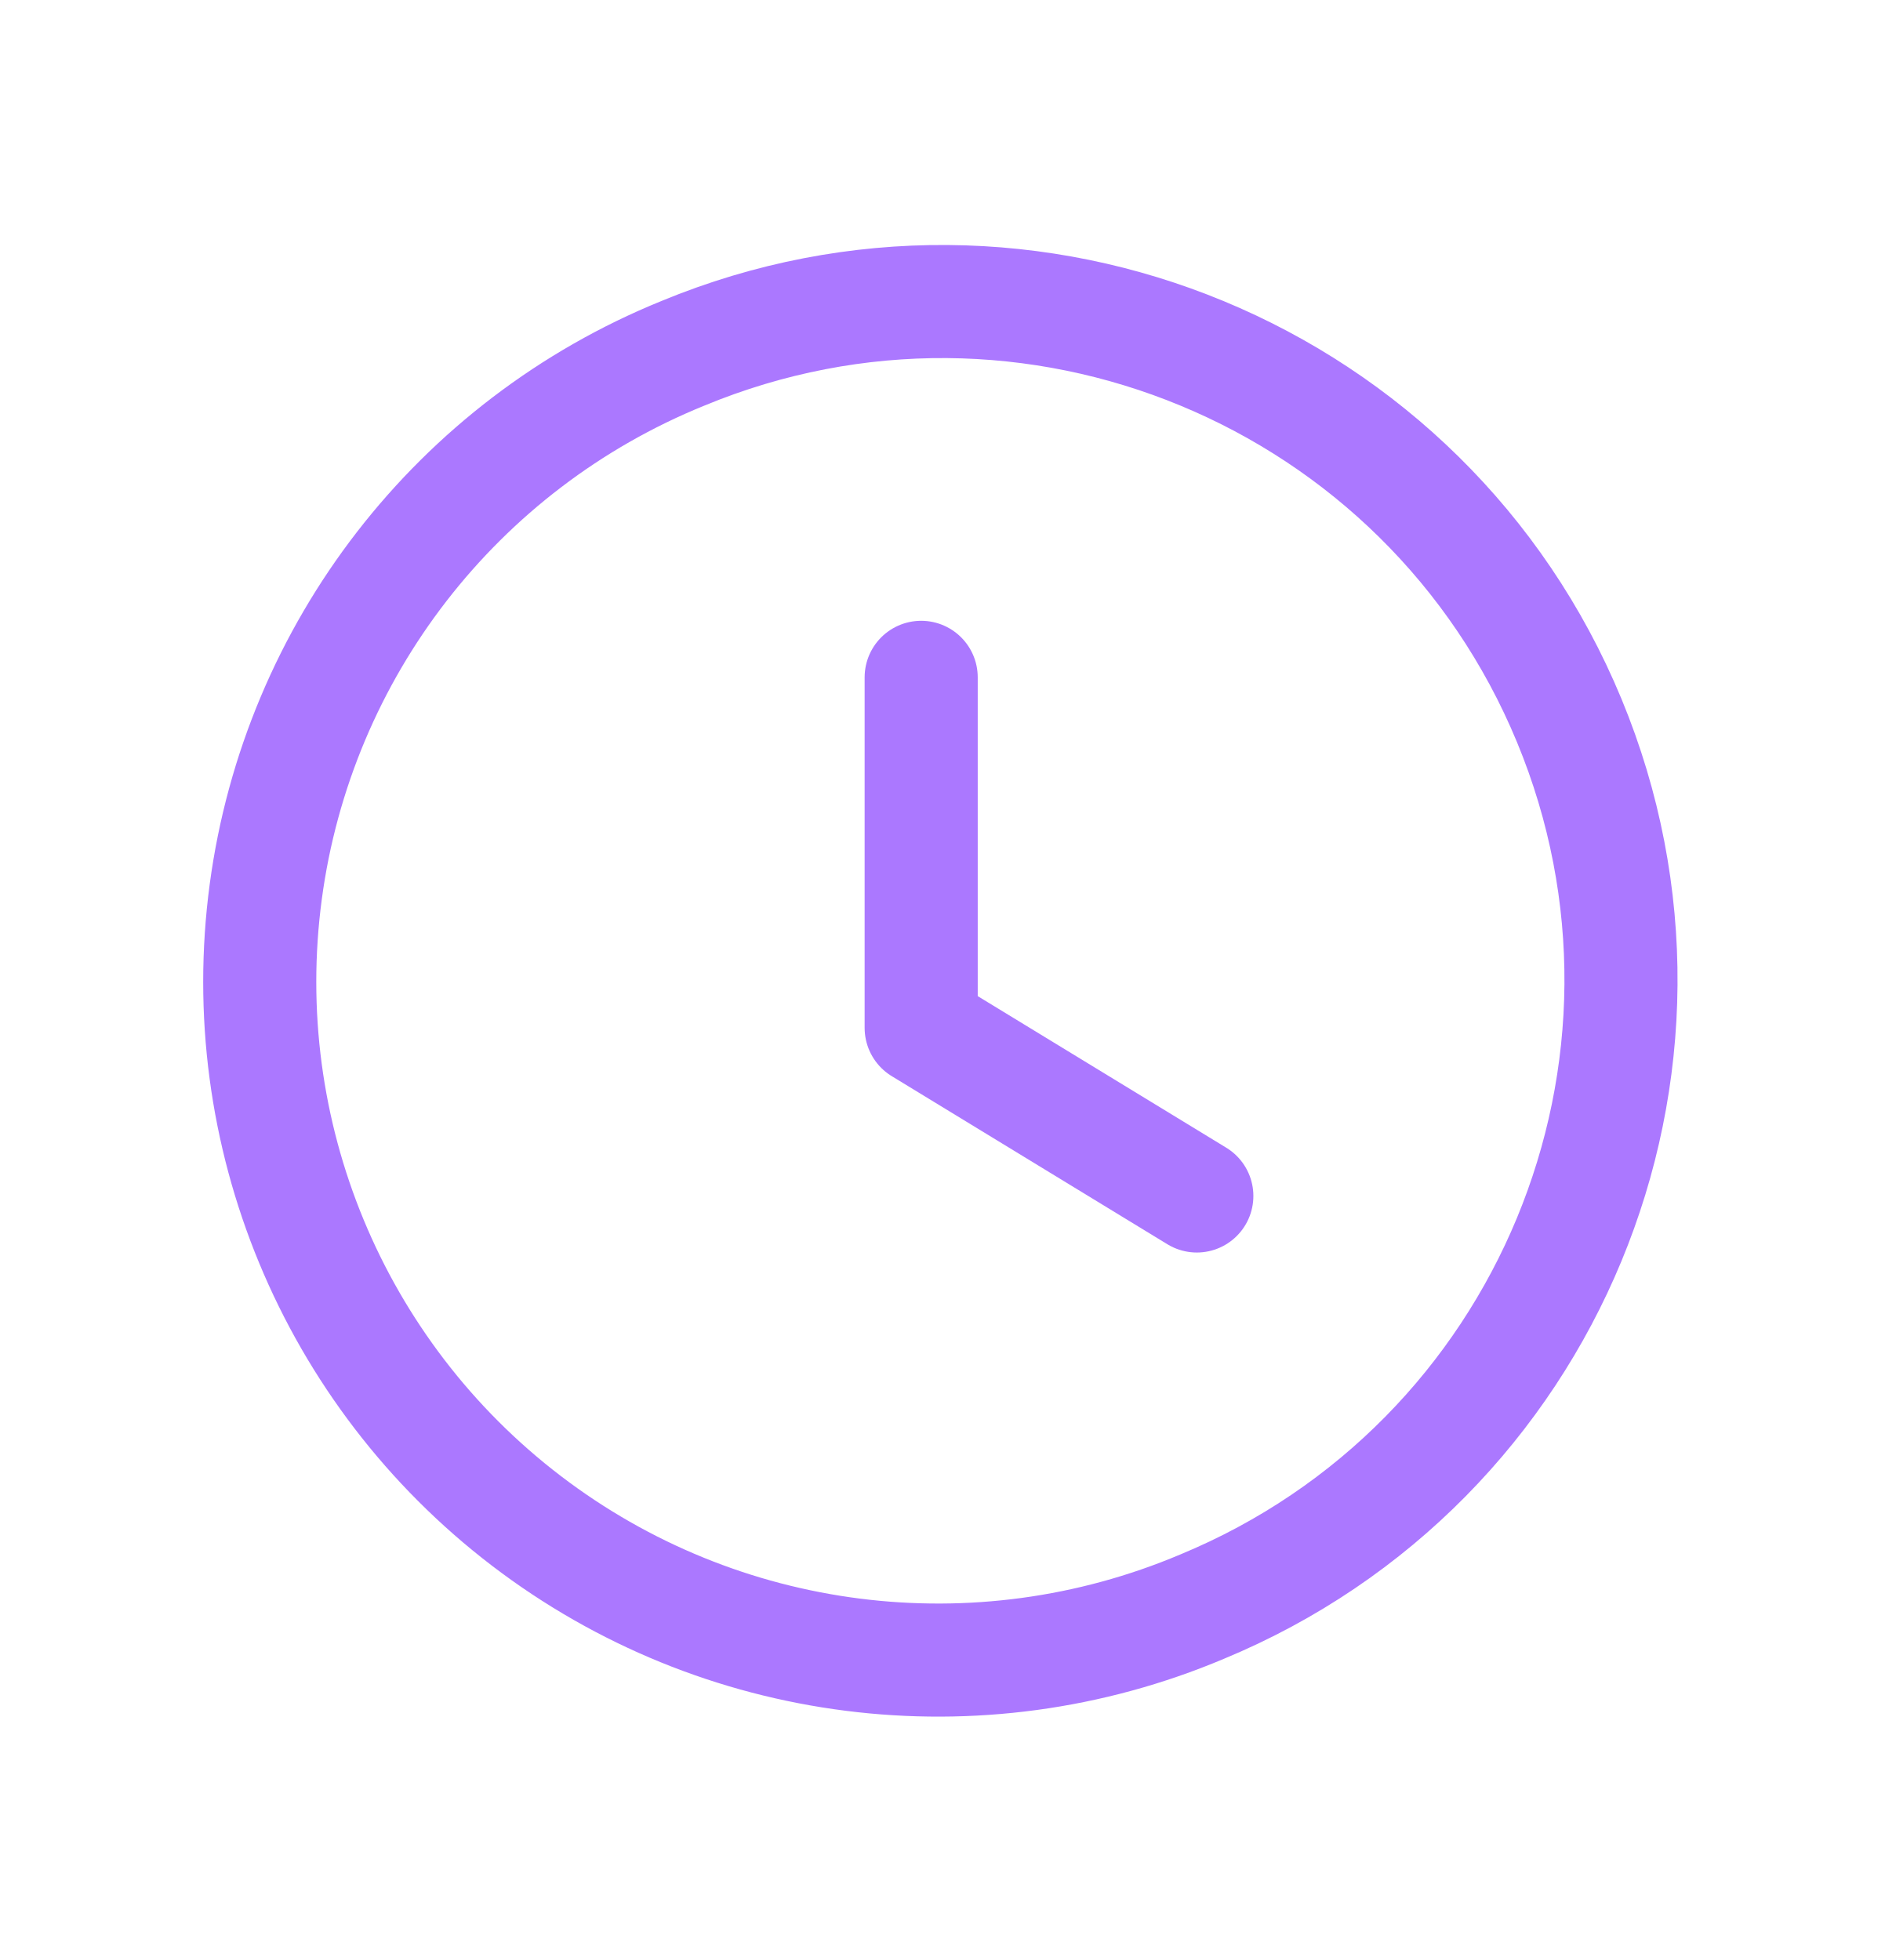
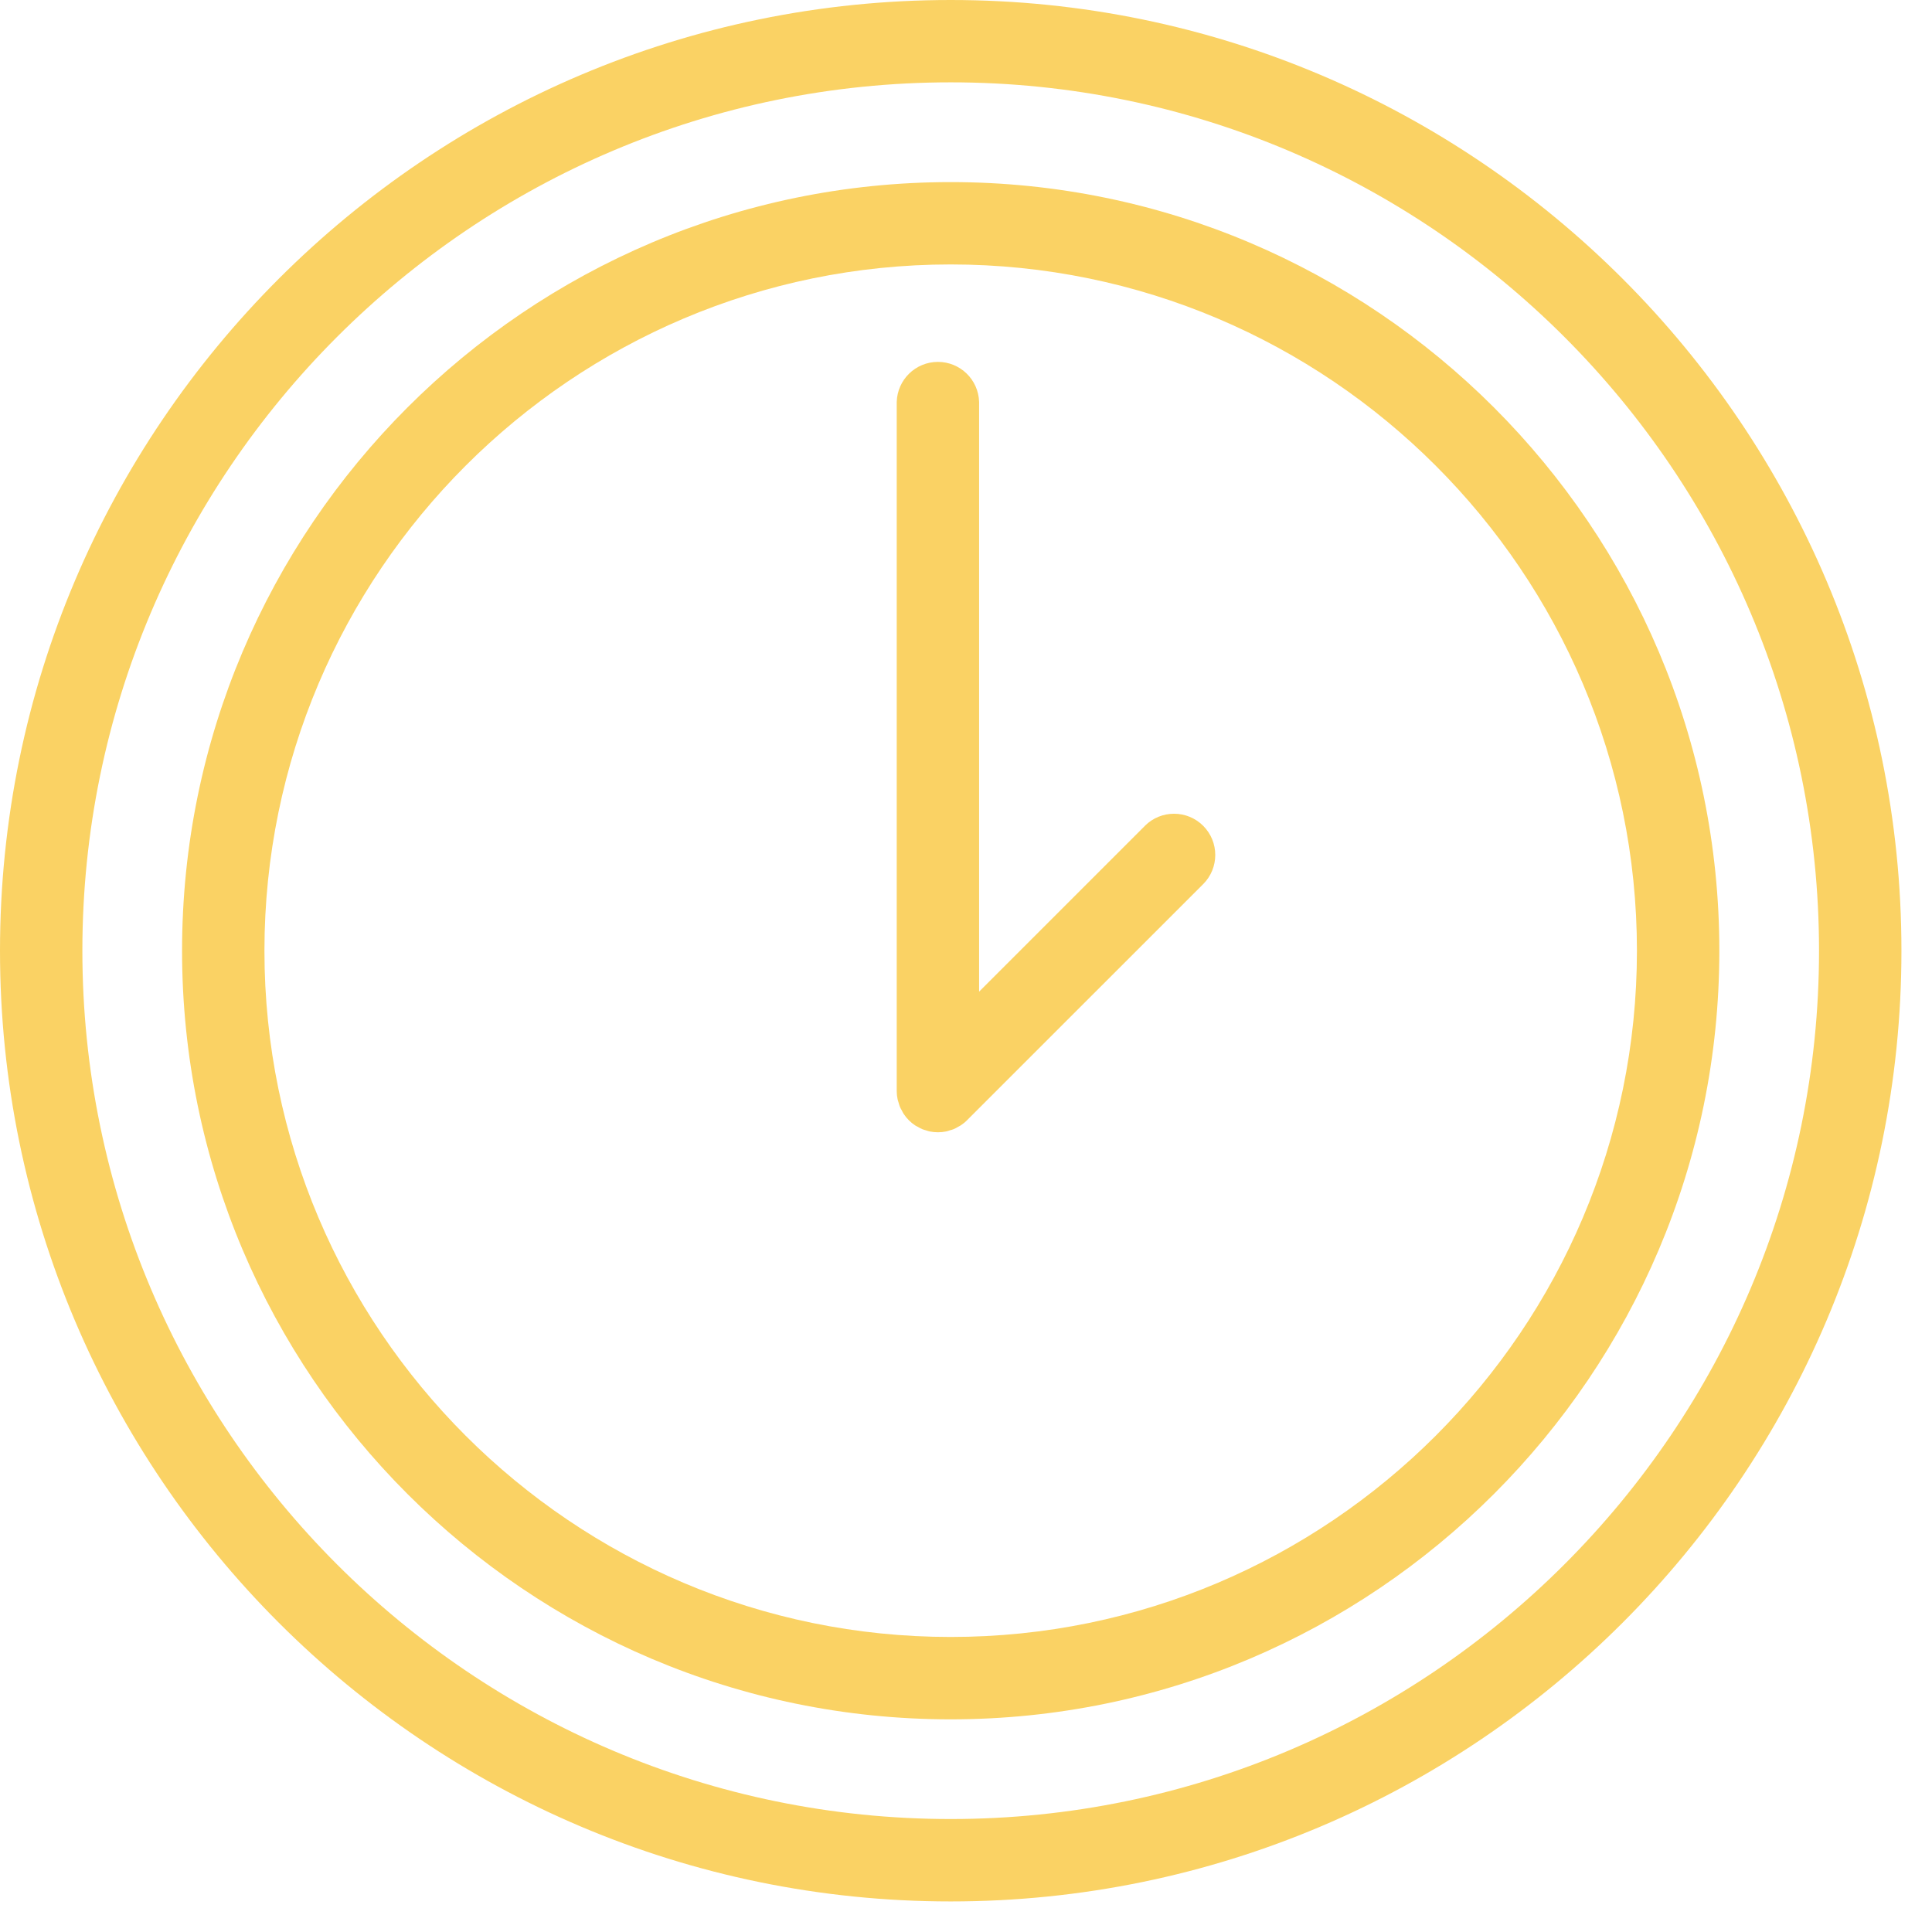
- <svg xmlns="http://www.w3.org/2000/svg" width="25" height="26" fill="none">
-   <path d="M9.057 4.687a8.998 8.998 0 0111.756 4.87 8.998 8.998 0 01-4.87 11.756A8.998 8.998 0 119.057 4.687" stroke="#AB78FF" stroke-width="1.5" stroke-linecap="round" stroke-linejoin="round" />
-   <path d="M12.218 8.985v4.65l3.656 2.23" stroke="#AB78FF" stroke-width="1.5" stroke-linecap="round" stroke-linejoin="round" />
+ <svg xmlns="http://www.w3.org/2000/svg" width="55" height="55" fill="none">
+   <path d="M27.064 5.184C15 5.184 5.183 15 5.183 27.065s9.816 21.881 21.881 21.881c12.066 0 21.882-9.816 21.882-21.881S39.13 5.184 27.064 5.184zm0 41.417c-10.772 0-19.536-8.764-19.536-19.536 0-10.772 8.764-19.537 19.536-19.537 10.773 0 19.536 8.765 19.536 19.537 0 10.772-8.763 19.536-19.536 19.536z" fill="#FAD264" />
+   <path d="M32.593 23.51l-4.72 4.72V11.441a1.173 1.173 0 00-2.345 0V31.06c0 .077.008.155.024.23.006.034.018.064.028.097.012.04.022.082.039.123.016.039.038.074.058.111.016.03.03.062.05.091.085.129.196.24.325.326.024.016.05.027.075.04.042.023.082.048.127.067.035.014.072.023.108.034.037.011.072.025.11.032a1.174 1.174 0 00.458 0c.038-.007.074-.021.111-.033.036-.01.072-.019.107-.033.046-.019.088-.044.13-.068.024-.014.049-.024.072-.04.066-.043.127-.092.181-.148l6.721-6.72a1.173 1.173 0 00-1.659-1.66z" fill="#FAD264" />
+   <path d="M27.065 0C12.14 0 0 12.141 0 27.065 0 41.99 12.141 54.13 27.065 54.13c14.923 0 27.065-12.141 27.065-27.065C54.13 12.142 41.988 0 27.065 0zm0 51.784c-13.63 0-24.72-11.09-24.72-24.72 0-13.63 11.089-24.72 24.72-24.72 13.63 0 24.719 11.09 24.719 24.72 0 13.63-11.09 24.72-24.72 24.72z" fill="#FAD264" />
</svg>
